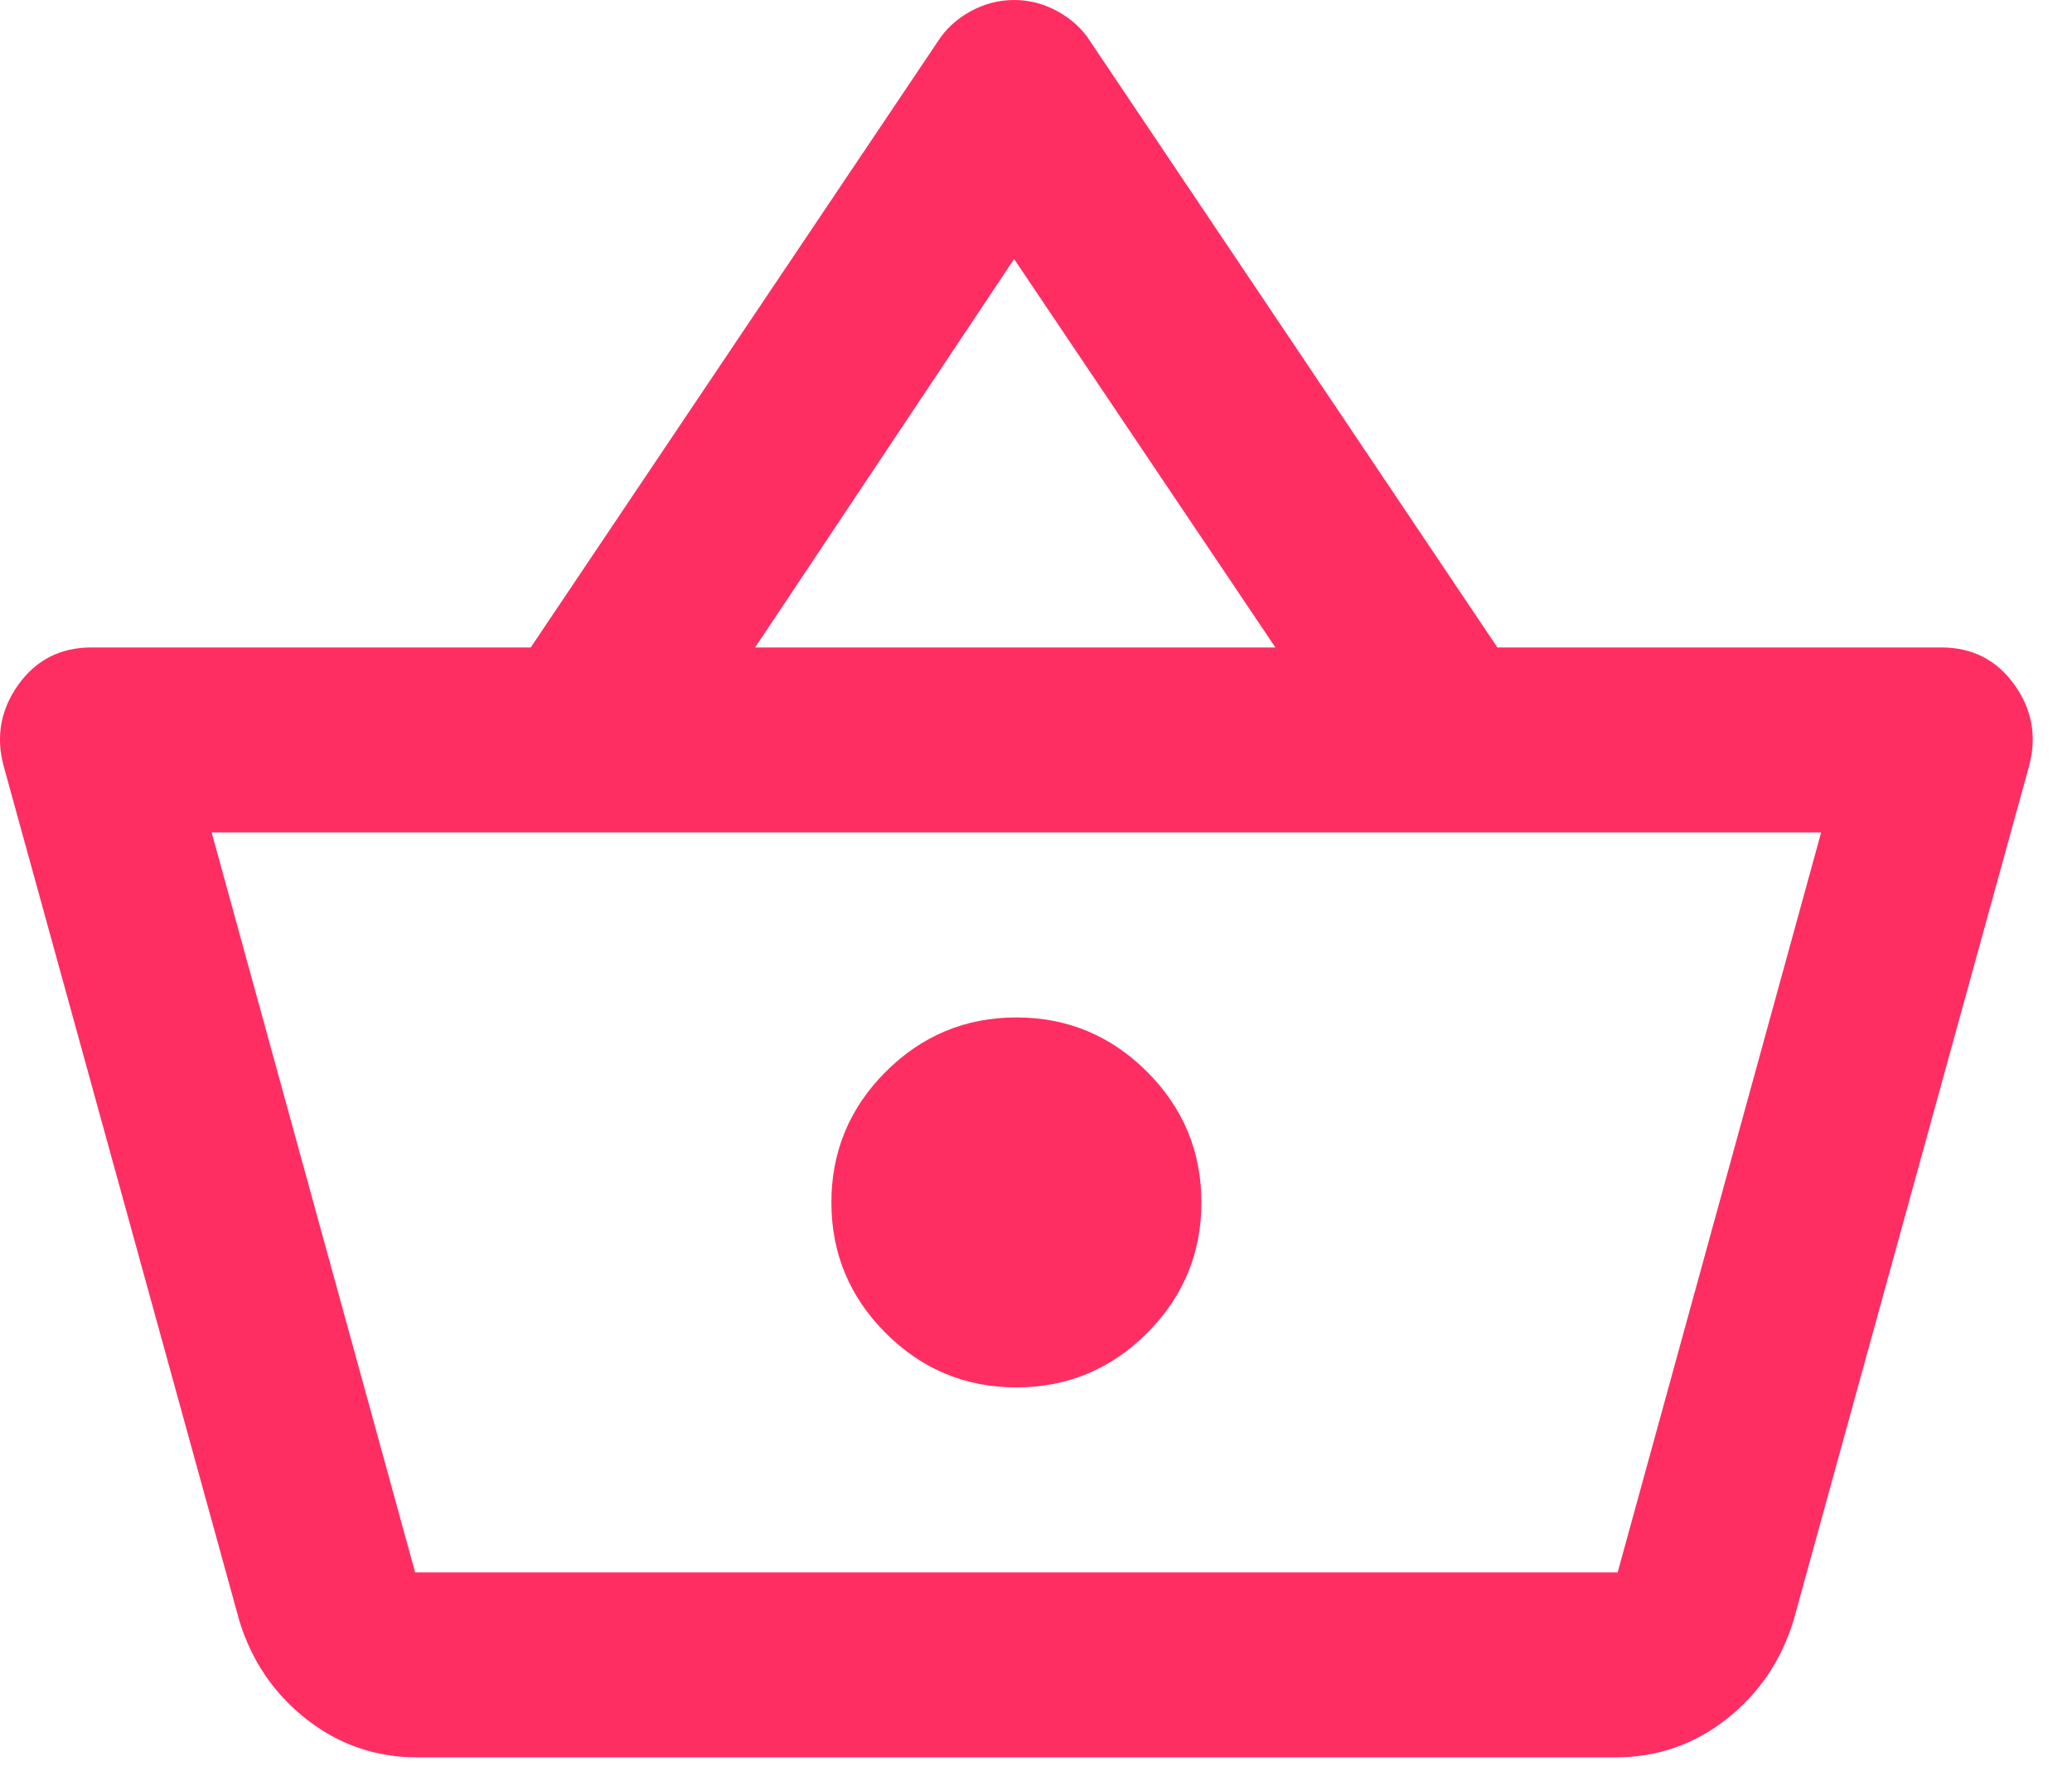
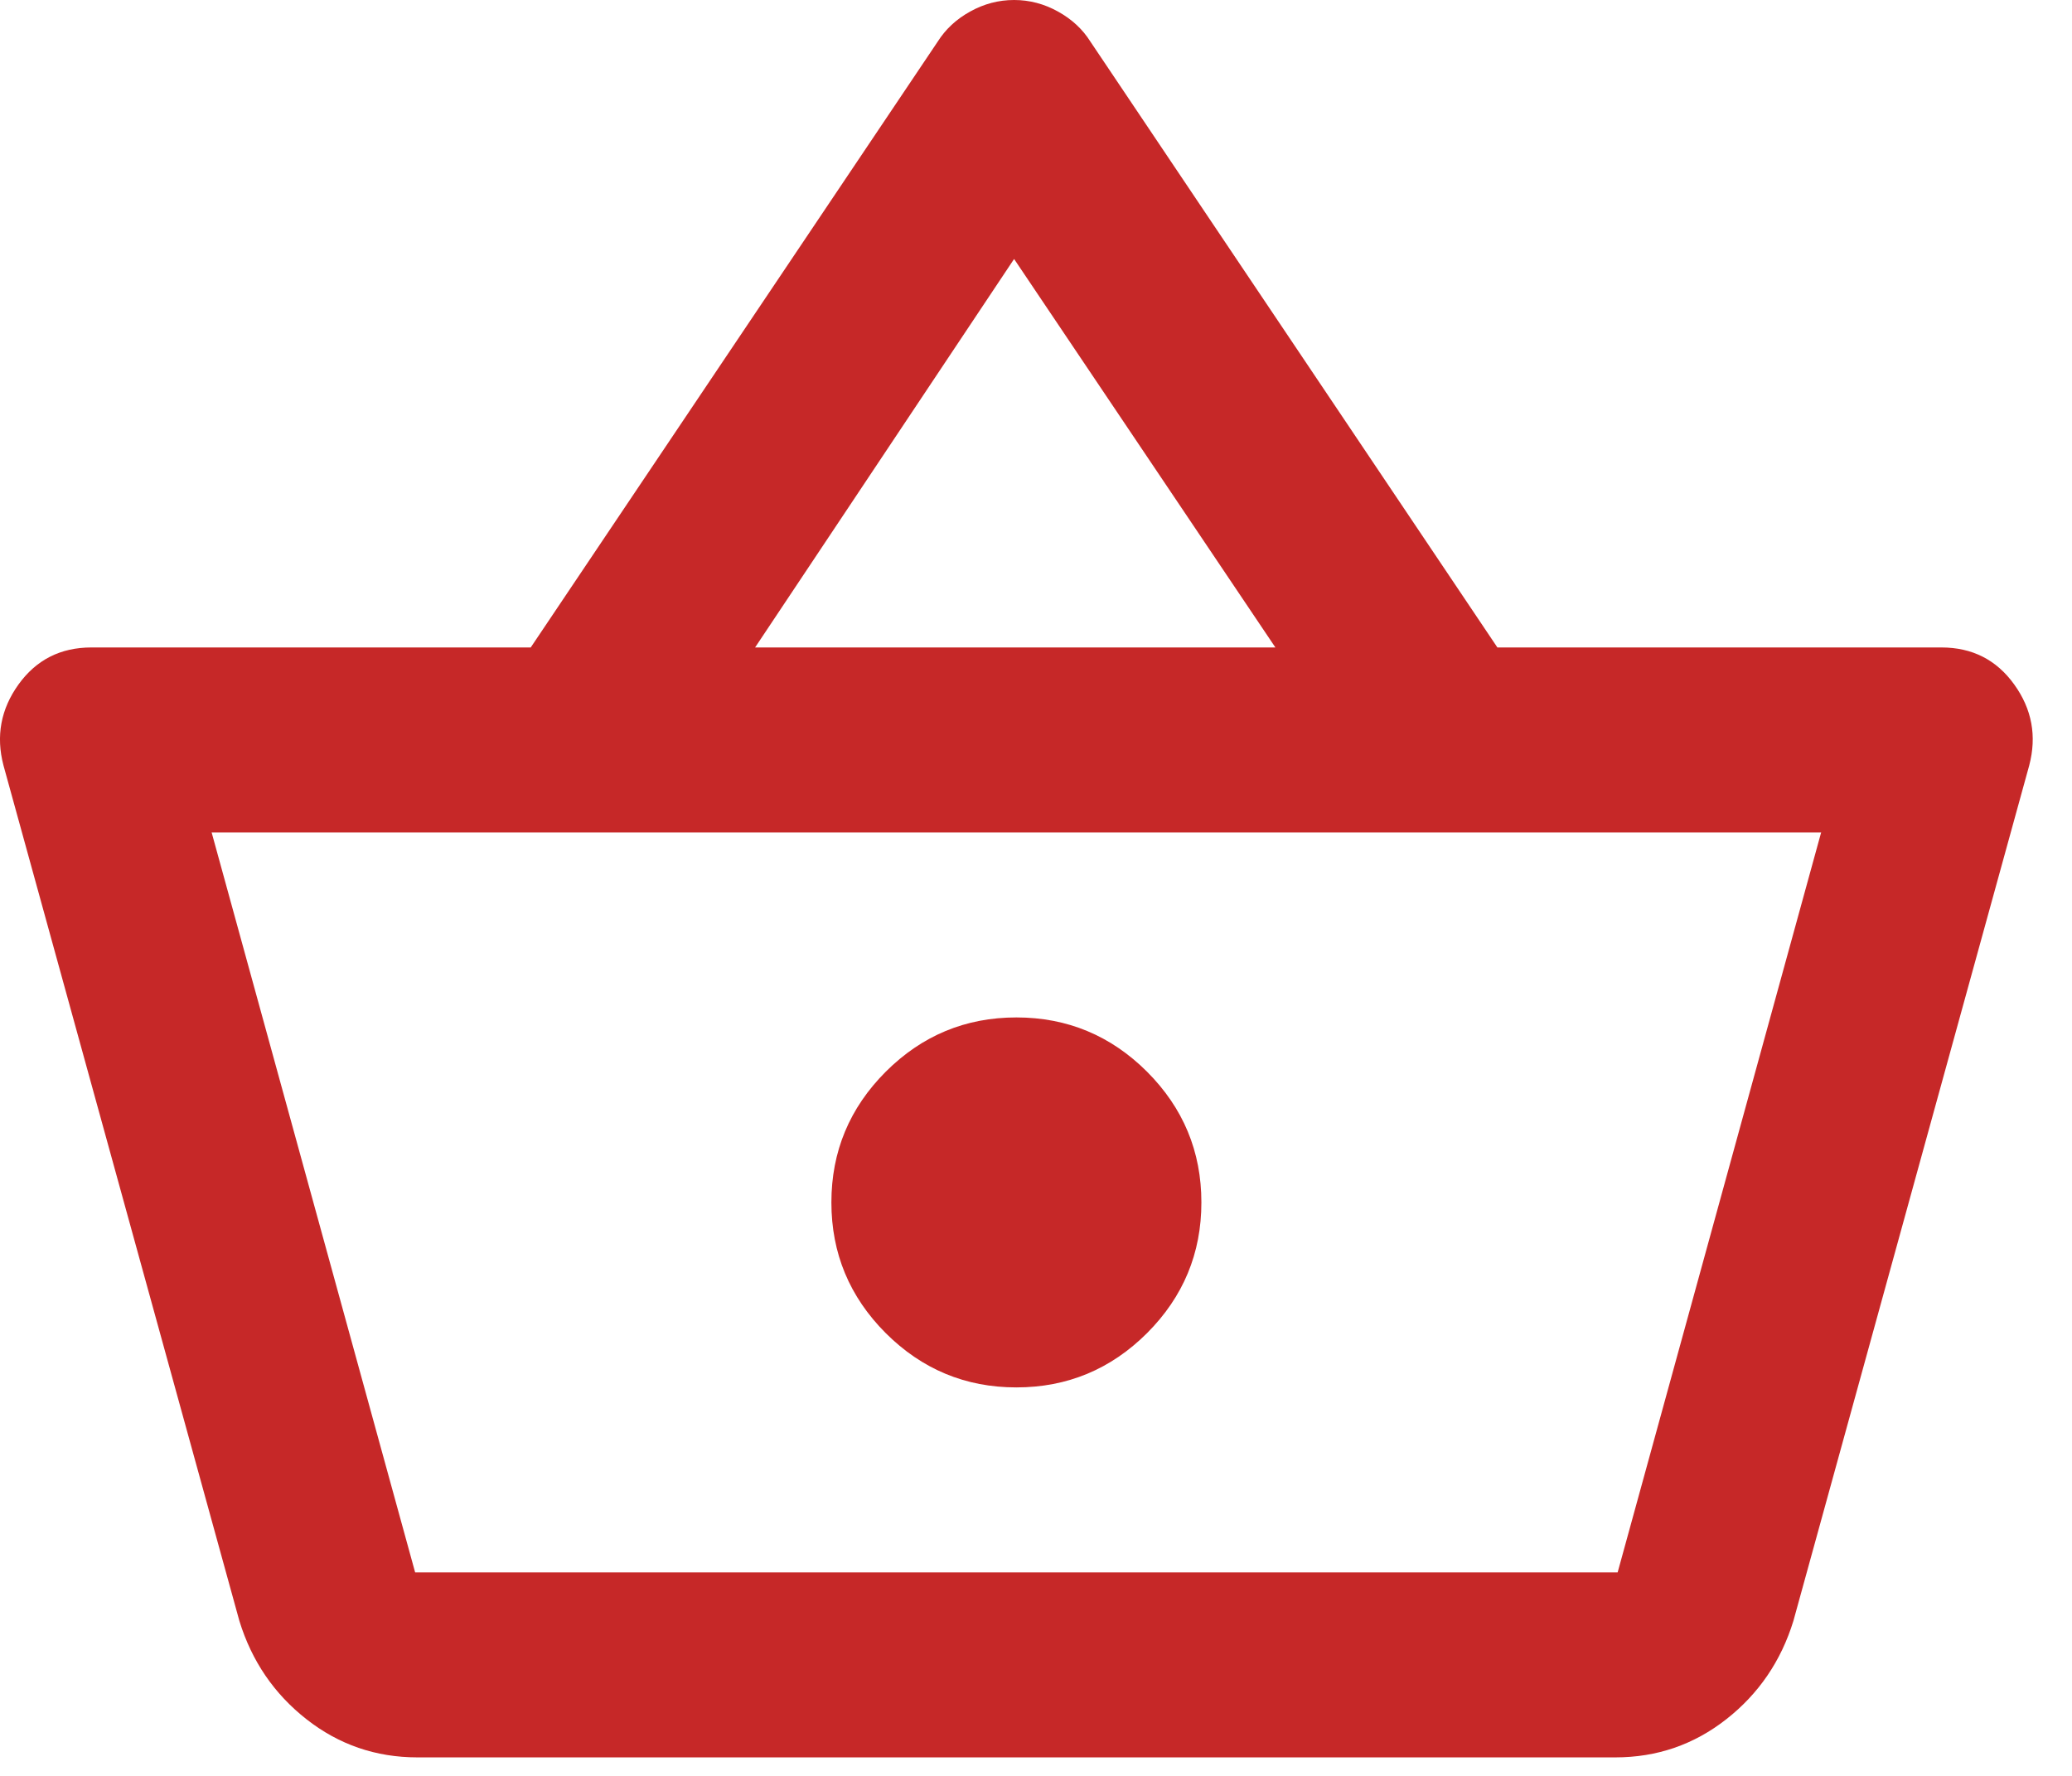
<svg xmlns="http://www.w3.org/2000/svg" width="28" height="24" viewBox="0 0 28 24" fill="none">
-   <path d="M5.641 23.75C5.079 23.75 4.579 23.578 4.141 23.234C3.704 22.891 3.402 22.448 3.235 21.906L0.047 10.344C-0.057 9.948 0.011 9.583 0.25 9.25C0.49 8.917 0.818 8.75 1.235 8.75H7.172L12.672 0.562C12.777 0.396 12.922 0.26 13.11 0.156C13.297 0.052 13.495 0 13.704 0C13.912 0 14.11 0.052 14.297 0.156C14.485 0.26 14.631 0.396 14.735 0.562L20.235 8.75H26.235C26.651 8.75 26.98 8.917 27.219 9.25C27.459 9.583 27.526 9.948 27.422 10.344L24.235 21.906C24.068 22.448 23.766 22.891 23.329 23.234C22.891 23.578 22.391 23.75 21.829 23.75H5.641ZM5.61 21.25H21.86L24.61 11.25H2.86L5.61 21.25ZM13.735 18.75C14.422 18.75 15.011 18.505 15.501 18.016C15.99 17.526 16.235 16.938 16.235 16.25C16.235 15.562 15.99 14.974 15.501 14.484C15.011 13.995 14.422 13.75 13.735 13.75C13.047 13.75 12.459 13.995 11.969 14.484C11.48 14.974 11.235 15.562 11.235 16.25C11.235 16.938 11.48 17.526 11.969 18.016C12.459 18.505 13.047 18.75 13.735 18.75ZM10.204 8.75H17.235L13.704 3.5L10.204 8.75Z" fill="#FF2E62" />
+   <path d="M5.641 23.75C5.079 23.75 4.579 23.578 4.141 23.234C3.704 22.891 3.402 22.448 3.235 21.906L0.047 10.344C-0.057 9.948 0.011 9.583 0.25 9.25C0.49 8.917 0.818 8.75 1.235 8.75H7.172L12.672 0.562C12.777 0.396 12.922 0.26 13.11 0.156C13.297 0.052 13.495 0 13.704 0C13.912 0 14.11 0.052 14.297 0.156C14.485 0.26 14.631 0.396 14.735 0.562L20.235 8.75H26.235C26.651 8.75 26.98 8.917 27.219 9.25C27.459 9.583 27.526 9.948 27.422 10.344L24.235 21.906C24.068 22.448 23.766 22.891 23.329 23.234C22.891 23.578 22.391 23.75 21.829 23.75H5.641ZM5.61 21.25H21.86L24.61 11.25H2.86L5.61 21.25ZM13.735 18.75C14.422 18.75 15.011 18.505 15.501 18.016C15.99 17.526 16.235 16.938 16.235 16.25C16.235 15.562 15.99 14.974 15.501 14.484C15.011 13.995 14.422 13.75 13.735 13.75C13.047 13.75 12.459 13.995 11.969 14.484C11.48 14.974 11.235 15.562 11.235 16.25C11.235 16.938 11.48 17.526 11.969 18.016C12.459 18.505 13.047 18.75 13.735 18.75ZM10.204 8.75H17.235L13.704 3.5L10.204 8.75Z" fill="#c62828" />
</svg>
